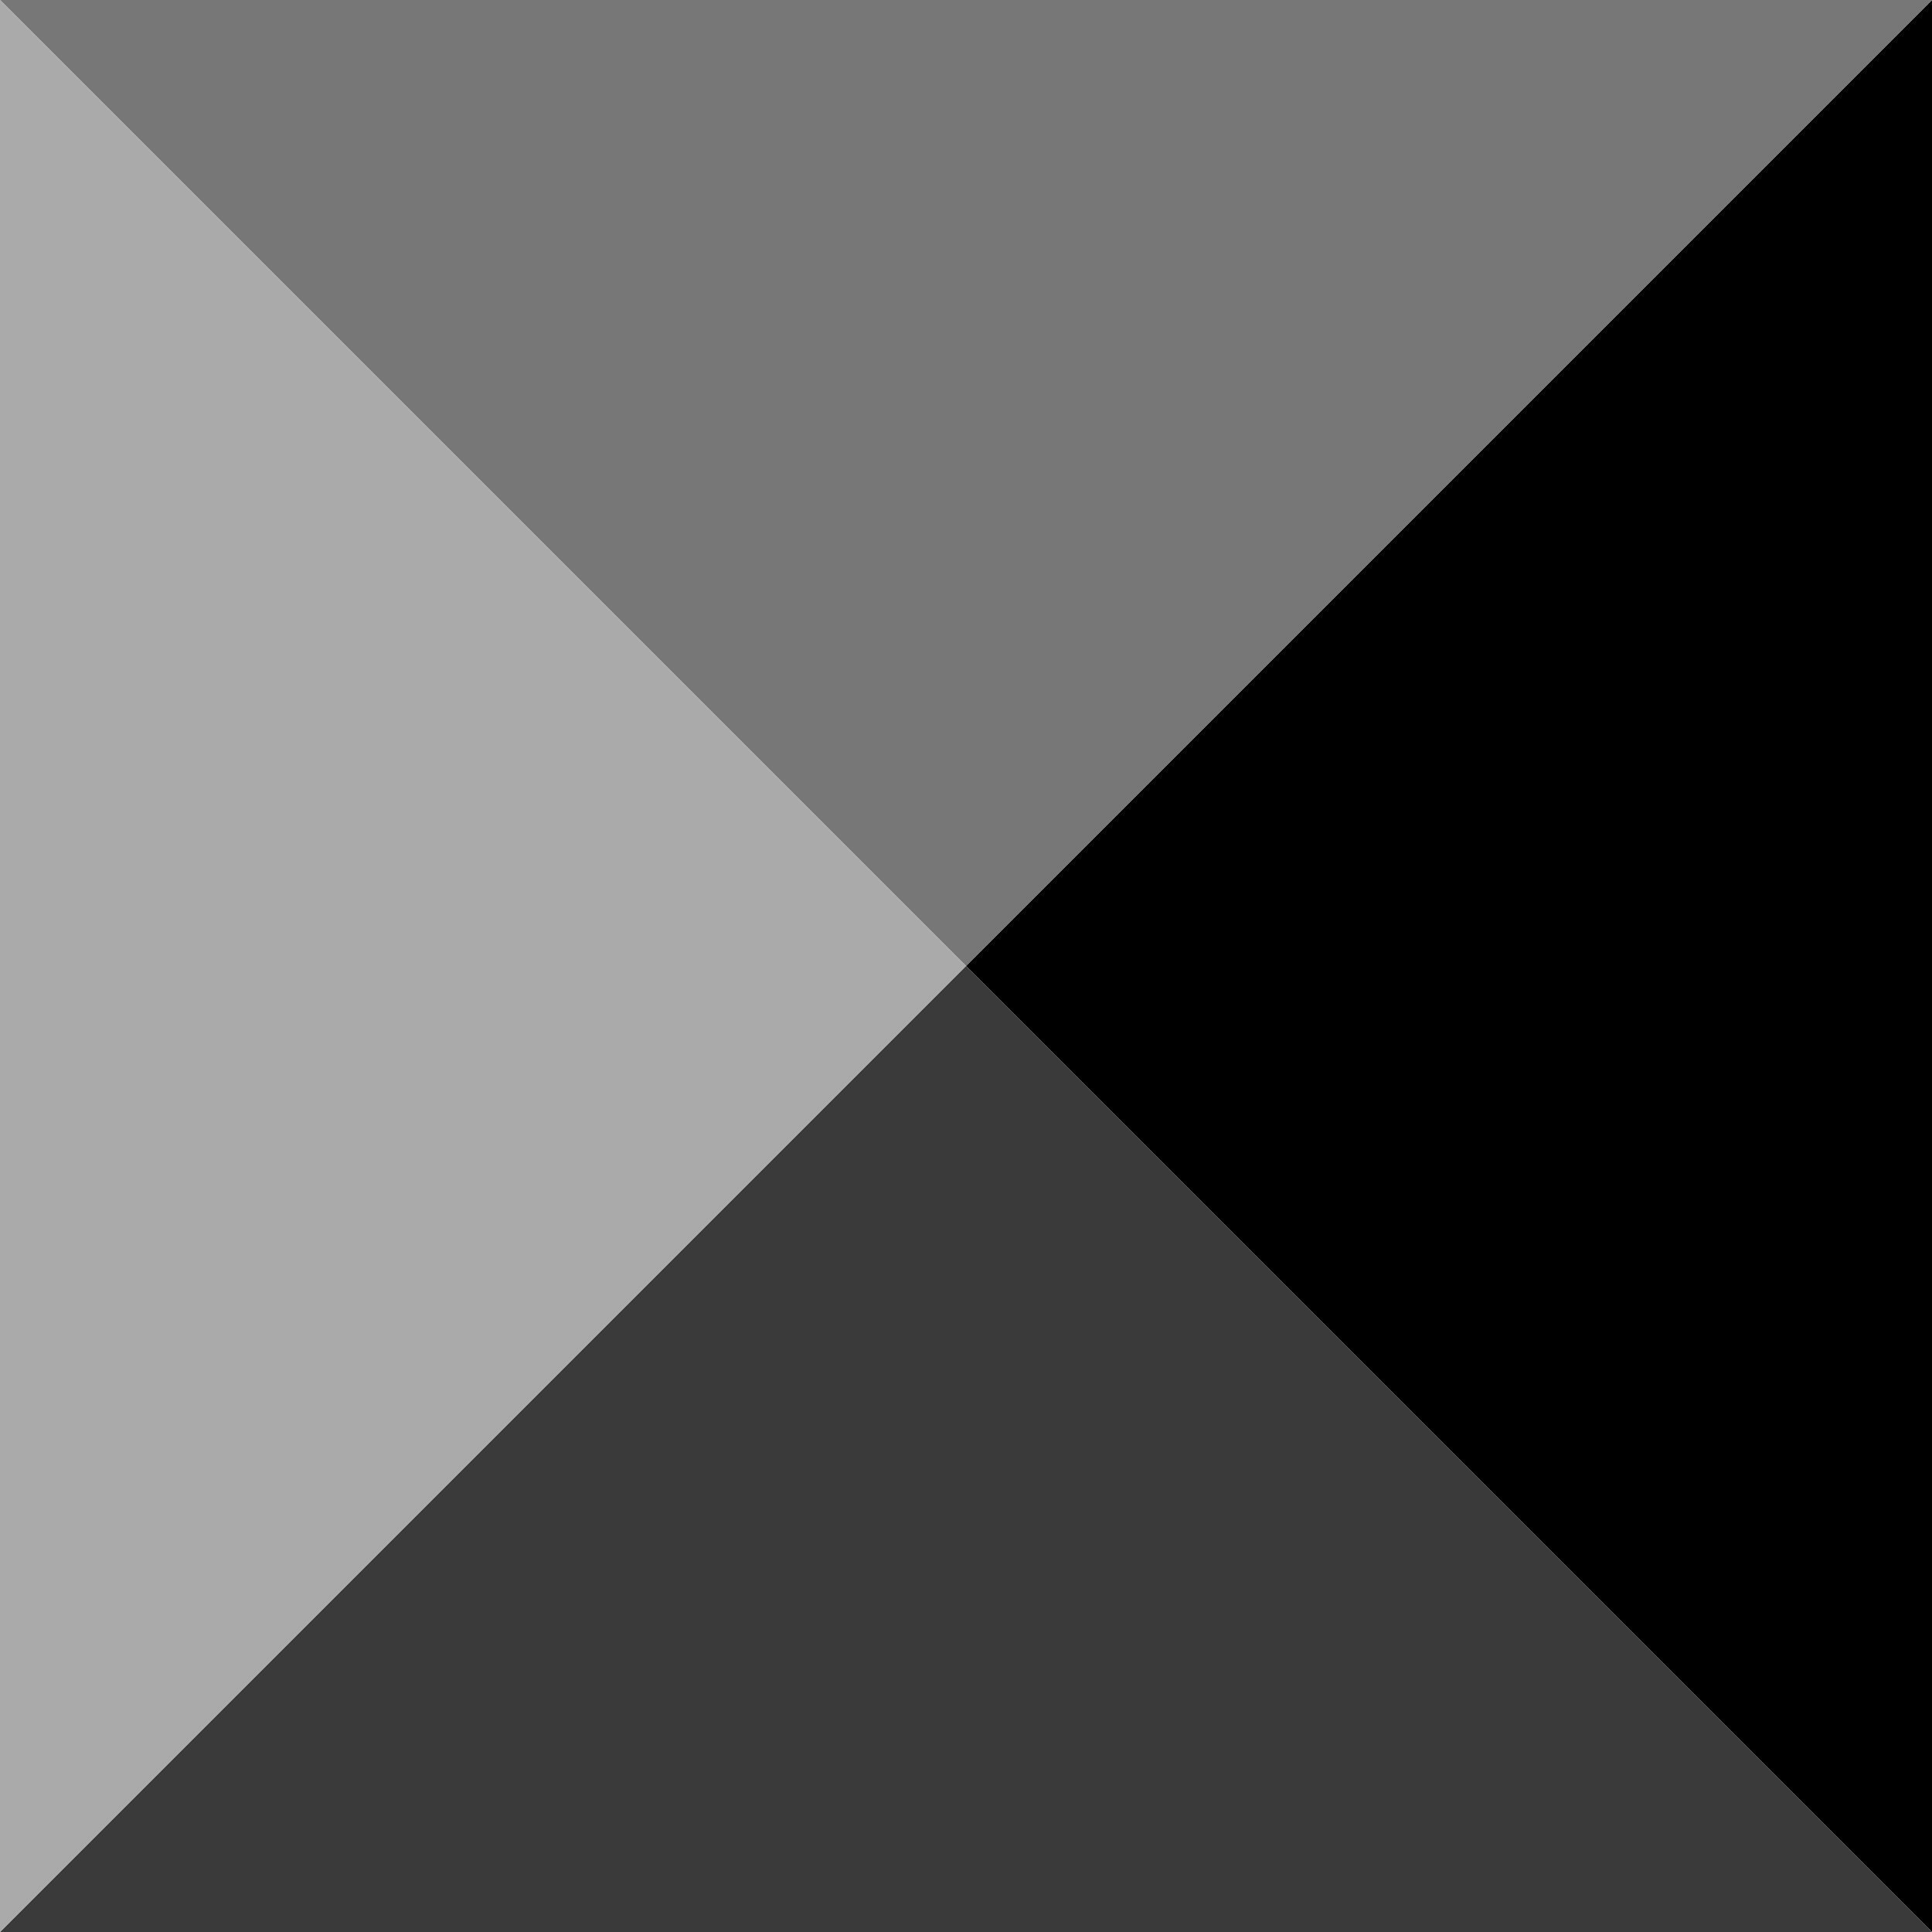
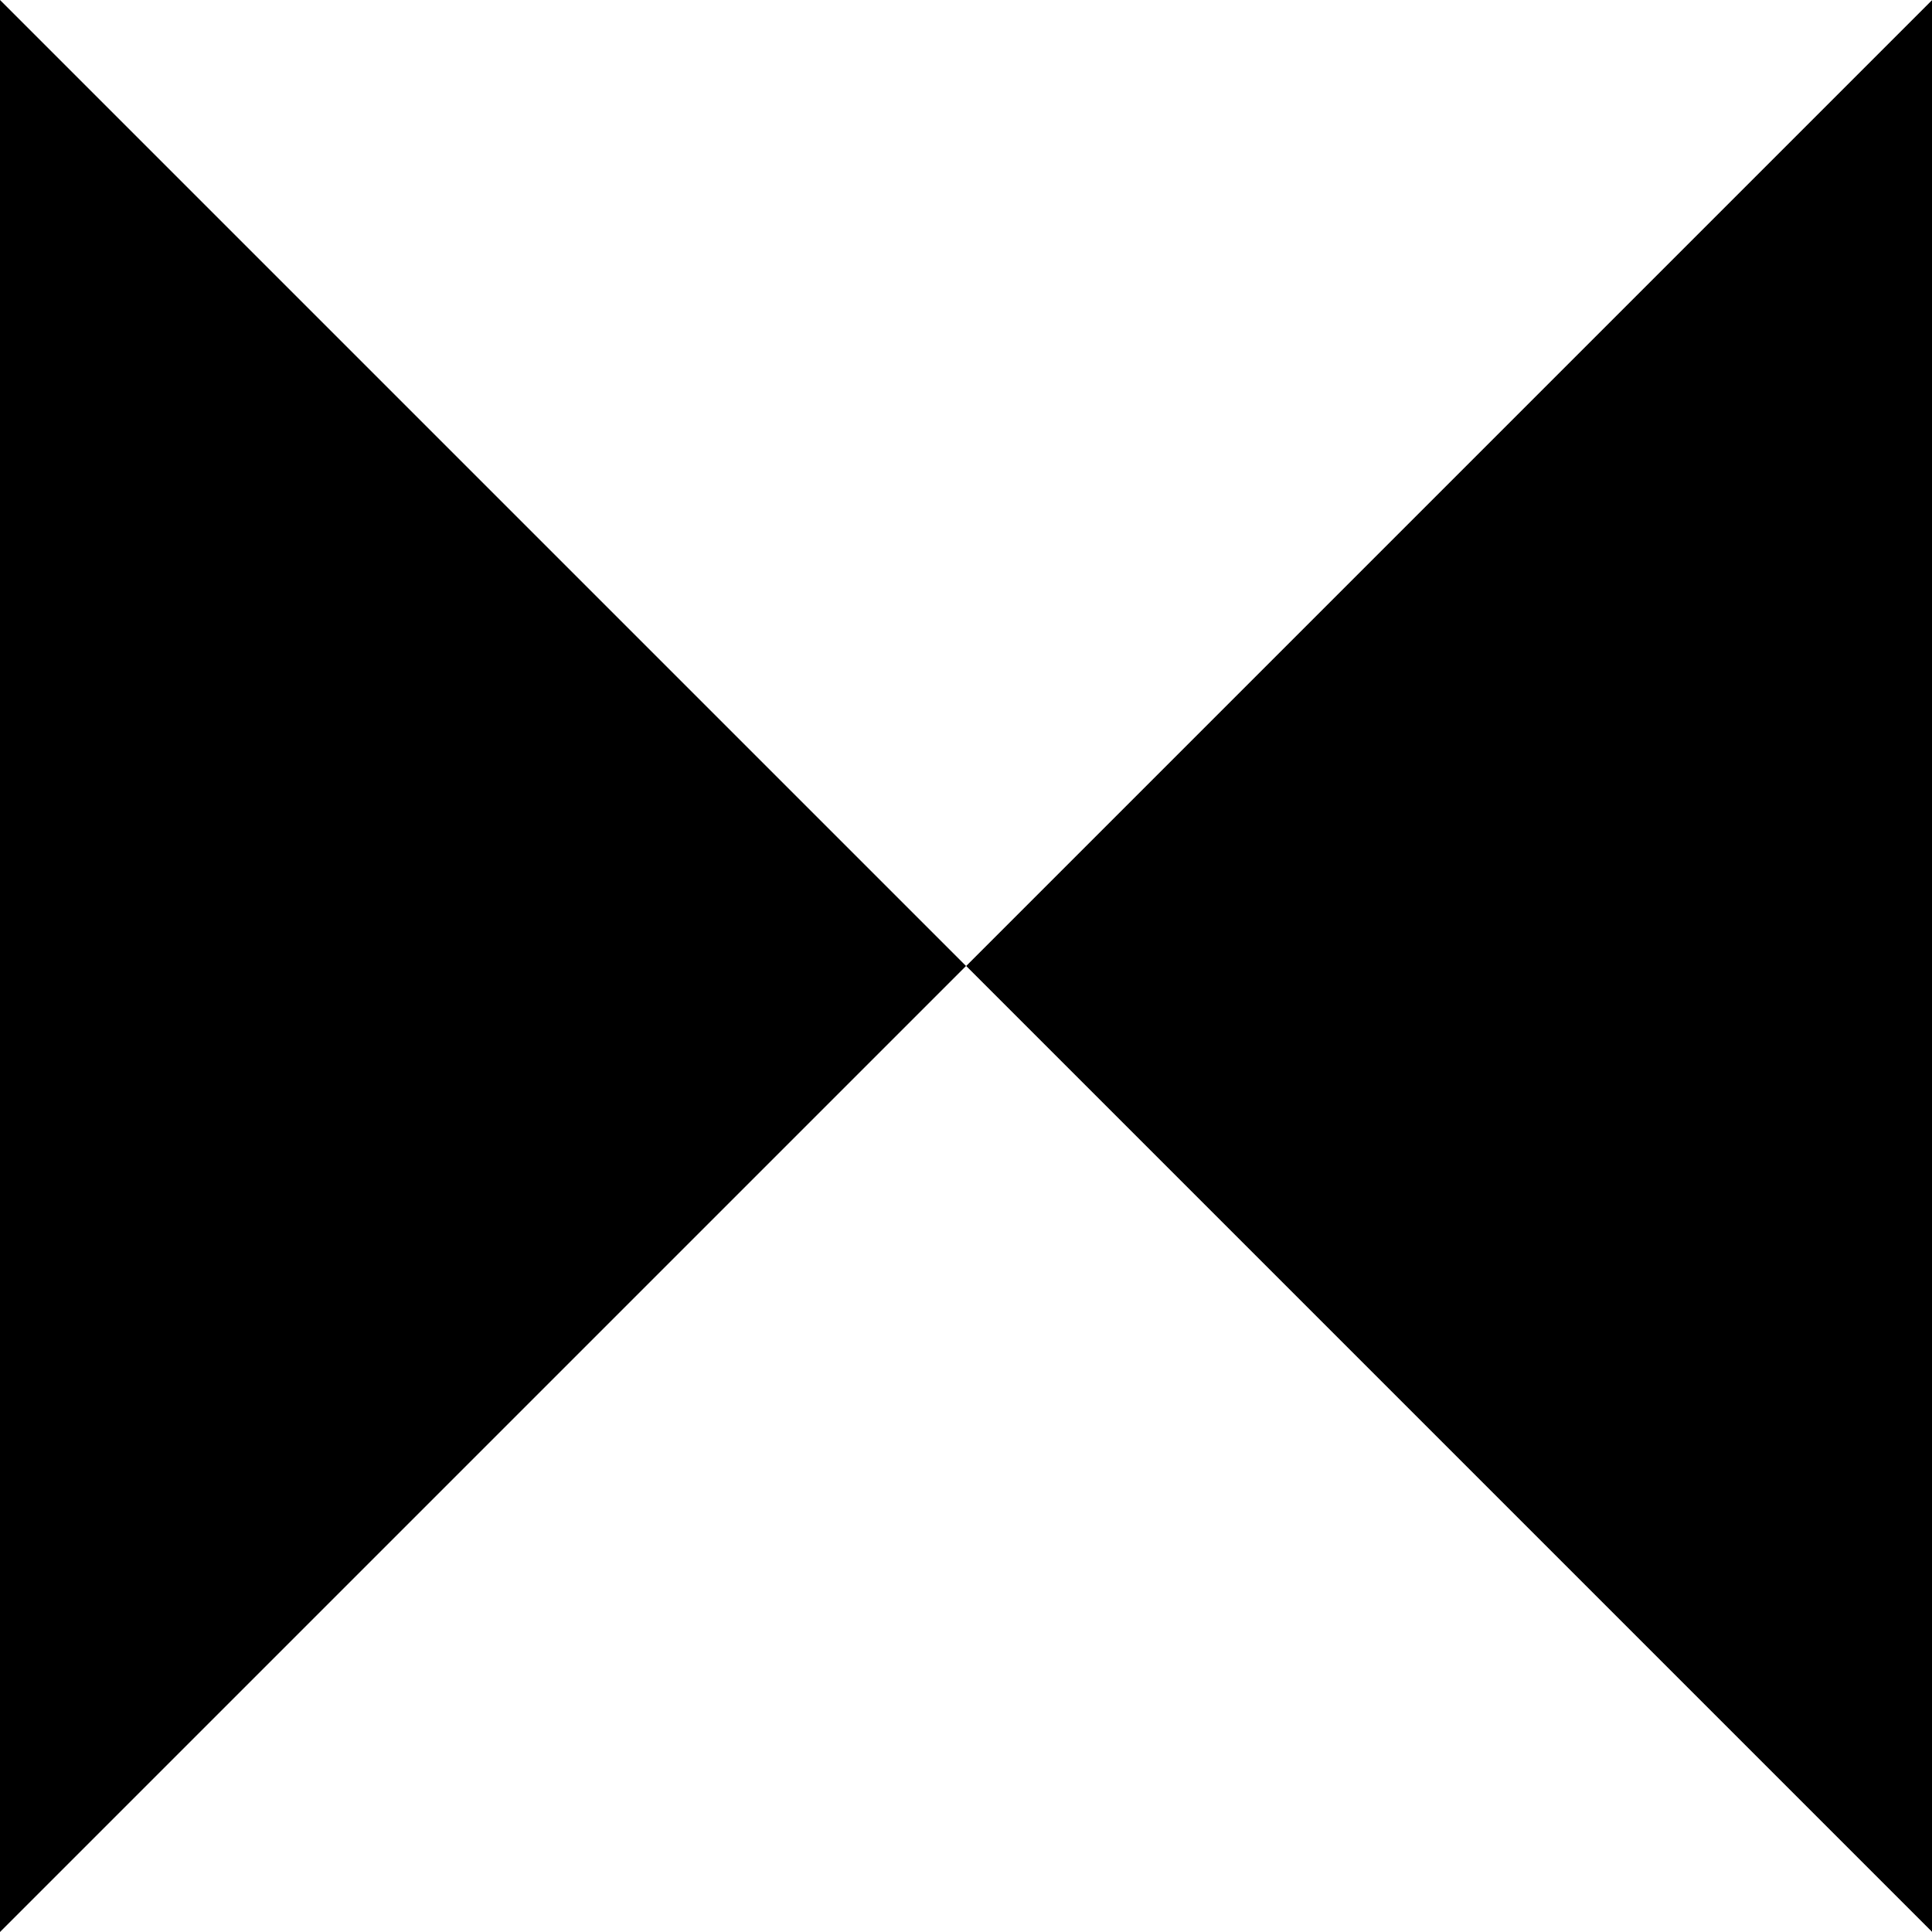
<svg xmlns="http://www.w3.org/2000/svg" width="64" height="64" viewBox="0 0 64 64" fill="none">
-   <g id="shapes/nautical/nautical_z_01" clip-path="url(#clip0_2012_1920)">
-     <rect width="64" height="64" fill="white" style="fill:white;fill-opacity:1;" />
+   <g id="shapes/nautical/nautical_z_01" clip-path="url(#clip0_2013_4421)">
    <path id="slot_2" d="M64 0V64L32 32L64 0Z" fill="black" style="fill:black;fill-opacity:1;" />
-     <path id="slot_3" d="M64 64L0 64L32 32L64 64Z" fill="#3A3A3A" style="fill:#3A3A3A;fill:color(display-p3 0.228 0.228 0.228);fill-opacity:1;" />
-     <path id="slot_4" d="M64 0L0 -2.79753e-06L32 32L64 0Z" fill="#777777" style="fill:#777777;fill:color(display-p3 0.467 0.467 0.467);fill-opacity:1;" />
-     <path id="slot_5" d="M0 0V64L32 32L0 0Z" fill="#AAAAAA" style="fill:#AAAAAA;fill:color(display-p3 0.667 0.667 0.667);fill-opacity:1;" />
+     <path id="slot_3" d="M64 64L0 64L32 32L64 64Z" fill="white" style="fill:white;fill-opacity:1;" />
+     <path id="slot_4" d="M64 0L0 -2.79753e-06L32 32L64 0Z" fill="white" style="fill:white;fill-opacity:1;" />
+     <path id="slot_5" d="M0 0V64L32 32L0 0Z" fill="black" style="fill:black;fill-opacity:1;" />
  </g>
  <defs>
-     <clipPath id="clip0_2012_1920">
+     <clipPath id="clip0_2013_4421">
      <rect width="64" height="64" fill="white" style="fill:white;fill-opacity:1;" />
    </clipPath>
  </defs>
</svg>
